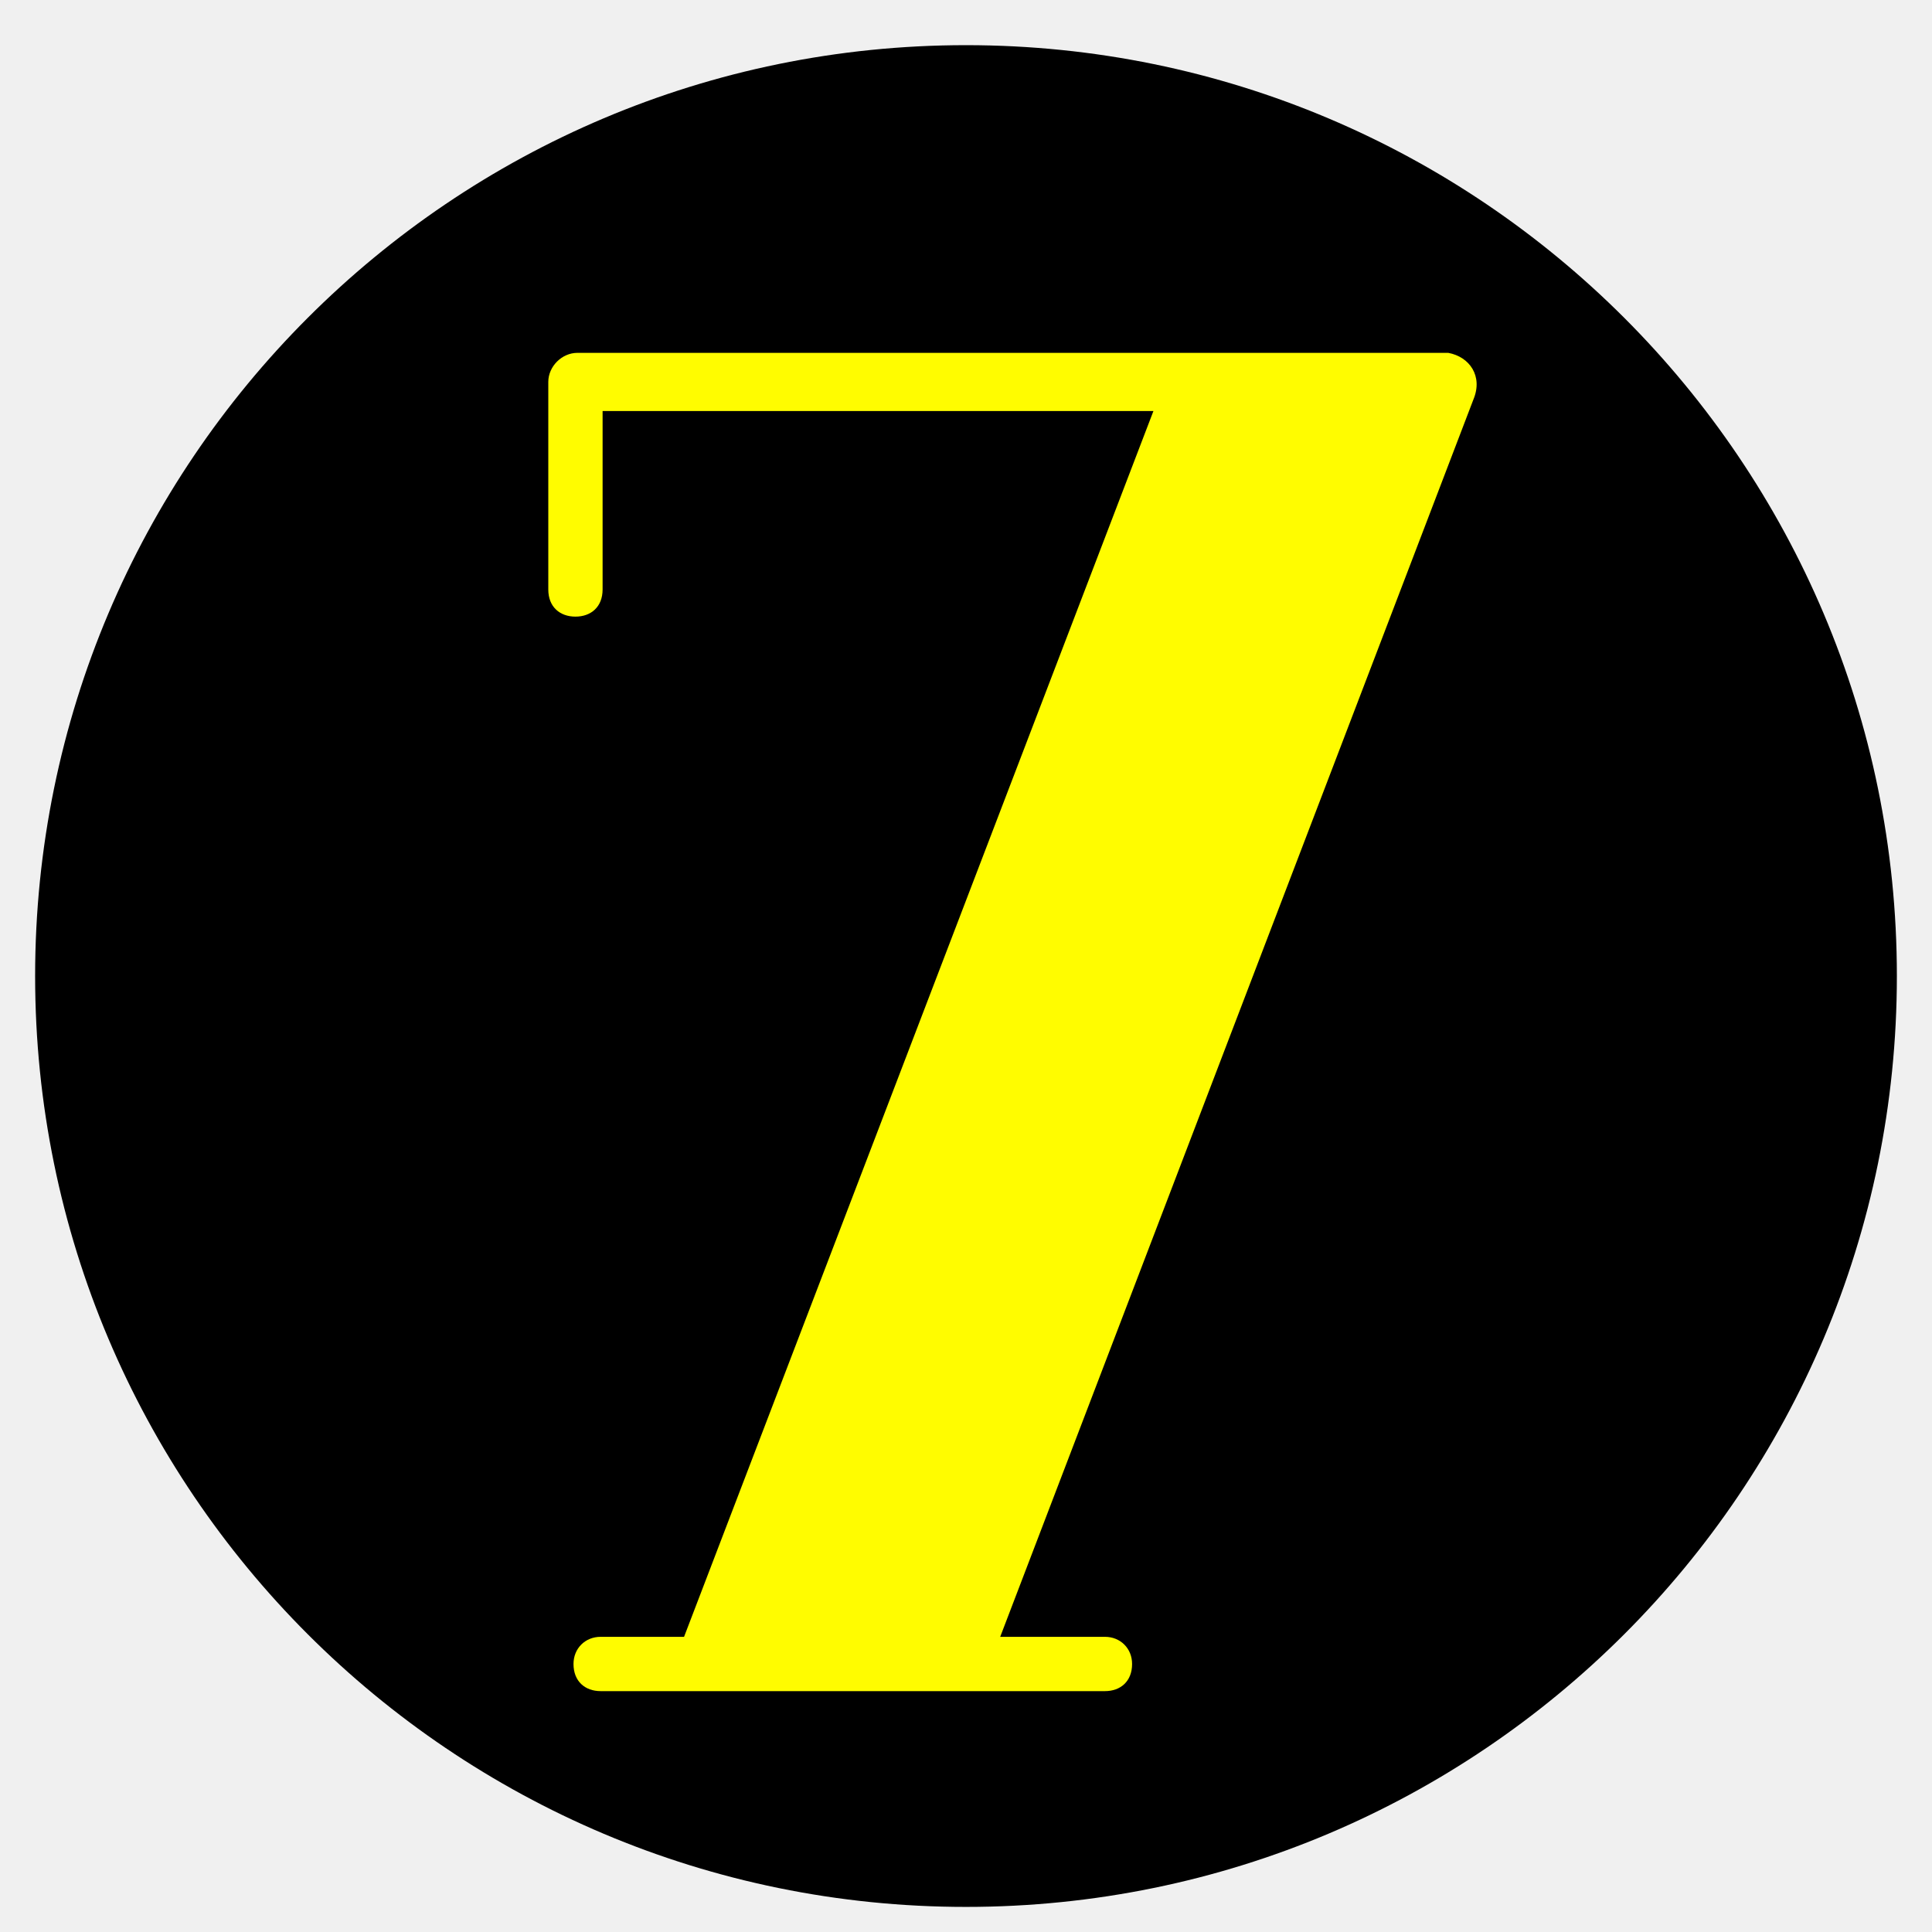
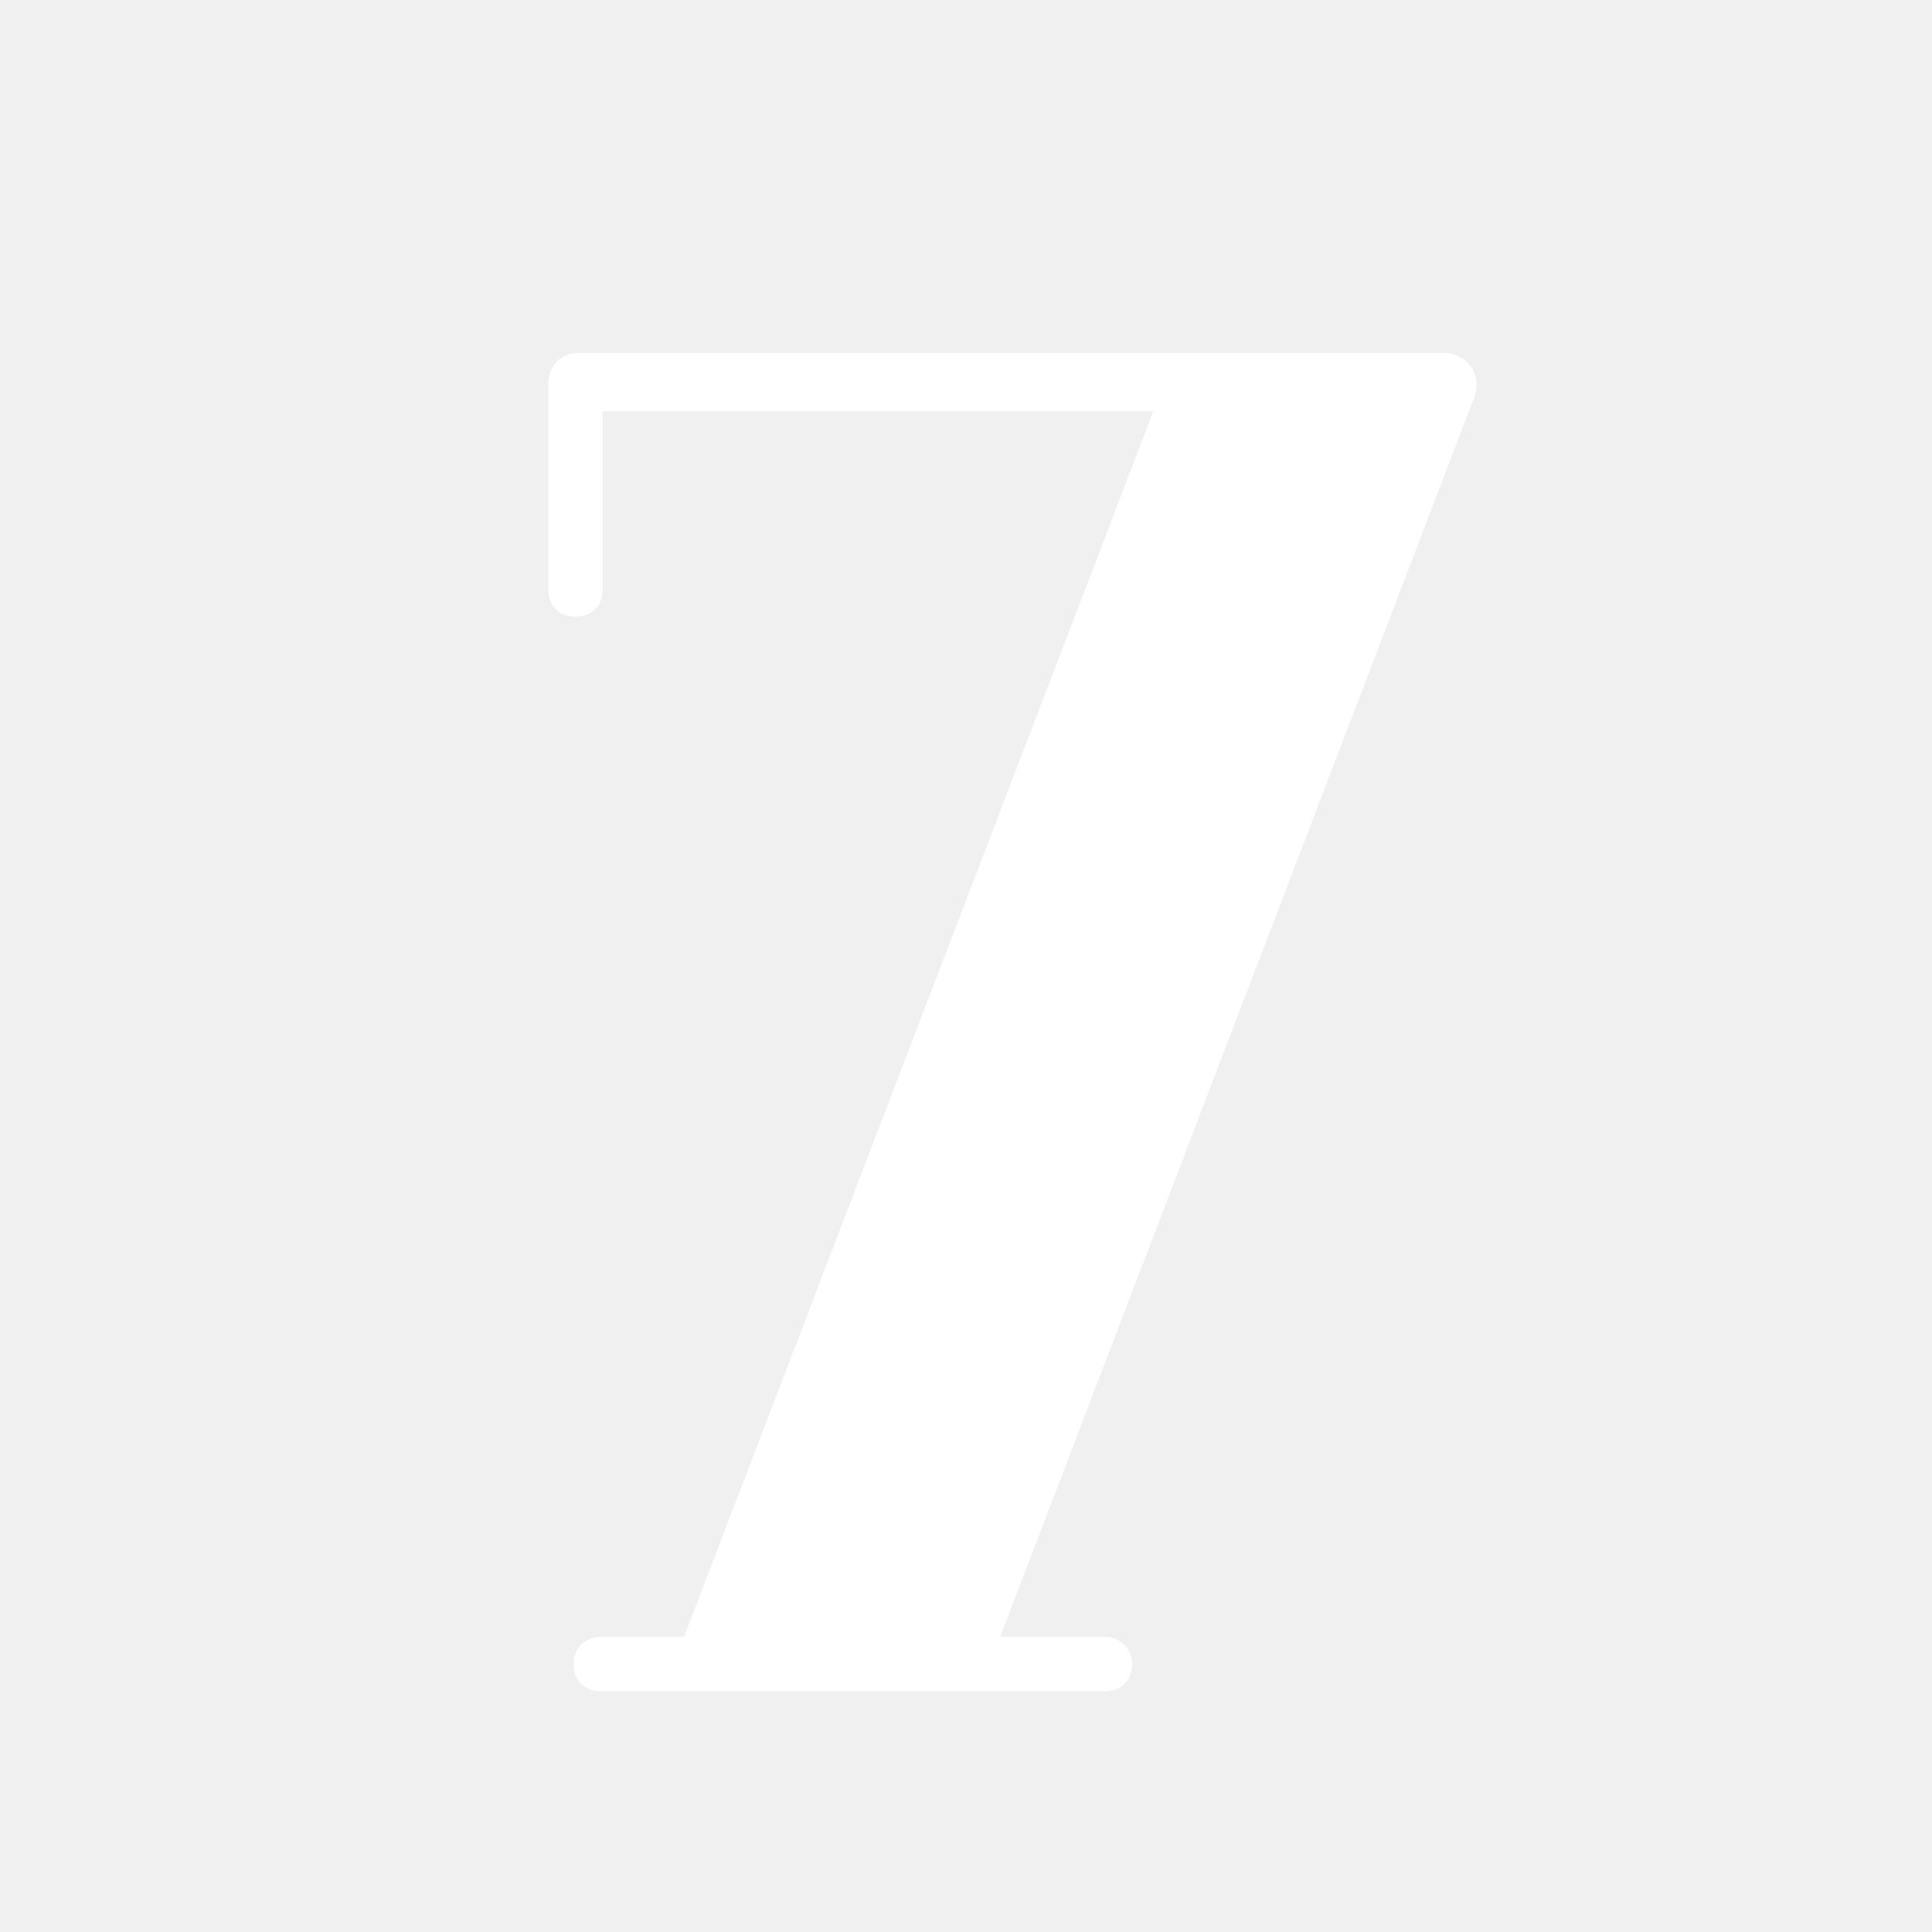
<svg xmlns="http://www.w3.org/2000/svg" width="770" height="770" viewBox="0 0 770 770" fill="none">
  <g clip-path="url(#clip0_358_172)">
-     <circle cx="385" cy="389" r="371" fill="black" />
-     <path d="M577.194 140.63C585.697 142.176 591.108 149.906 587.243 159.182L398.631 652.356H440.373C446.557 652.356 451.195 656.994 451.195 663.178C451.195 670.135 446.557 674 440.373 674H239.393C233.209 674 228.571 670.135 228.571 663.178C228.571 656.994 233.209 652.356 239.393 652.356H272.632L459.698 163.82H240.166V234.936C240.166 241.893 235.528 245.758 229.344 245.758C223.16 245.758 218.522 241.893 218.522 234.936V152.225C218.522 146.041 223.933 140.63 230.117 140.63H577.194Z" fill="#FFFC00" />
+     <path d="M577.194 140.63C585.697 142.176 591.108 149.906 587.243 159.182L398.631 652.356H440.373C446.557 652.356 451.195 656.994 451.195 663.178C451.195 670.135 446.557 674 440.373 674H239.393C233.209 674 228.571 670.135 228.571 663.178C228.571 656.994 233.209 652.356 239.393 652.356H272.632L459.698 163.82H240.166V234.936C240.166 241.893 235.528 245.758 229.344 245.758C223.16 245.758 218.522 241.893 218.522 234.936V152.225C218.522 146.041 223.933 140.63 230.117 140.63H577.194Z" fill="white" />
  </g>
  <defs>
    <clipPath id="clip0_358_172">
      <rect width="770" height="770" fill="white" />
    </clipPath>
  </defs>
</svg>
